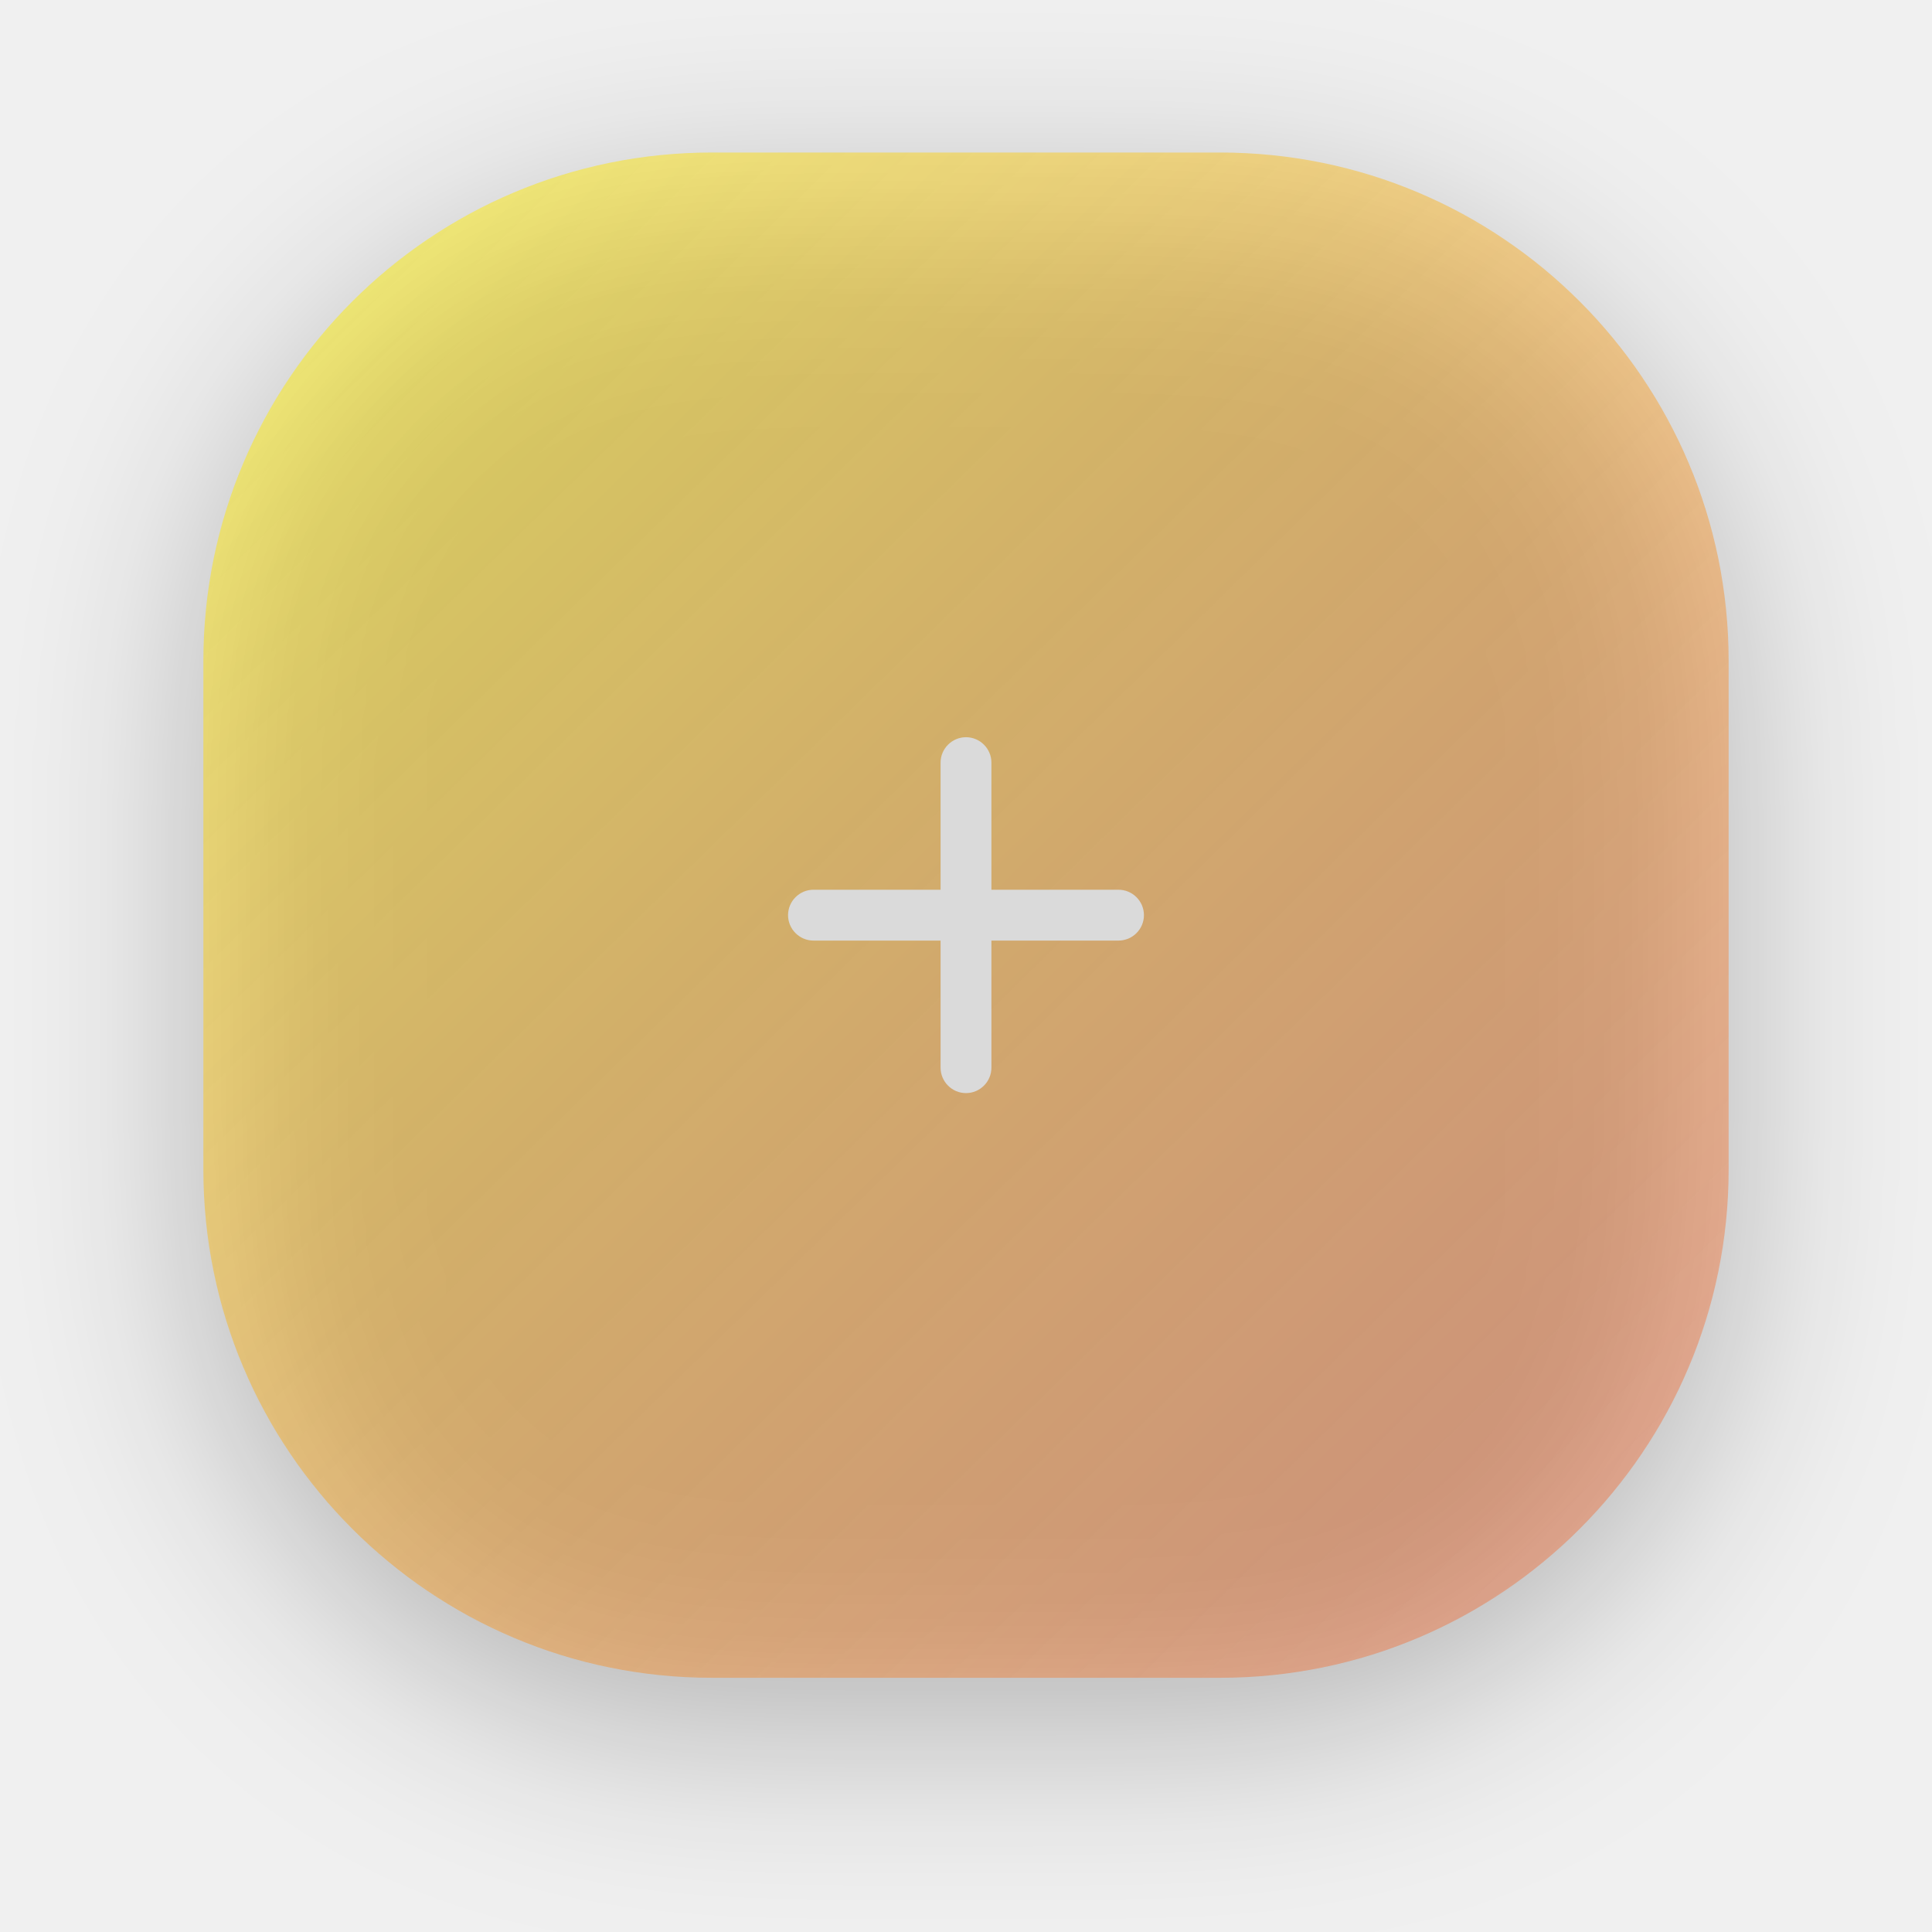
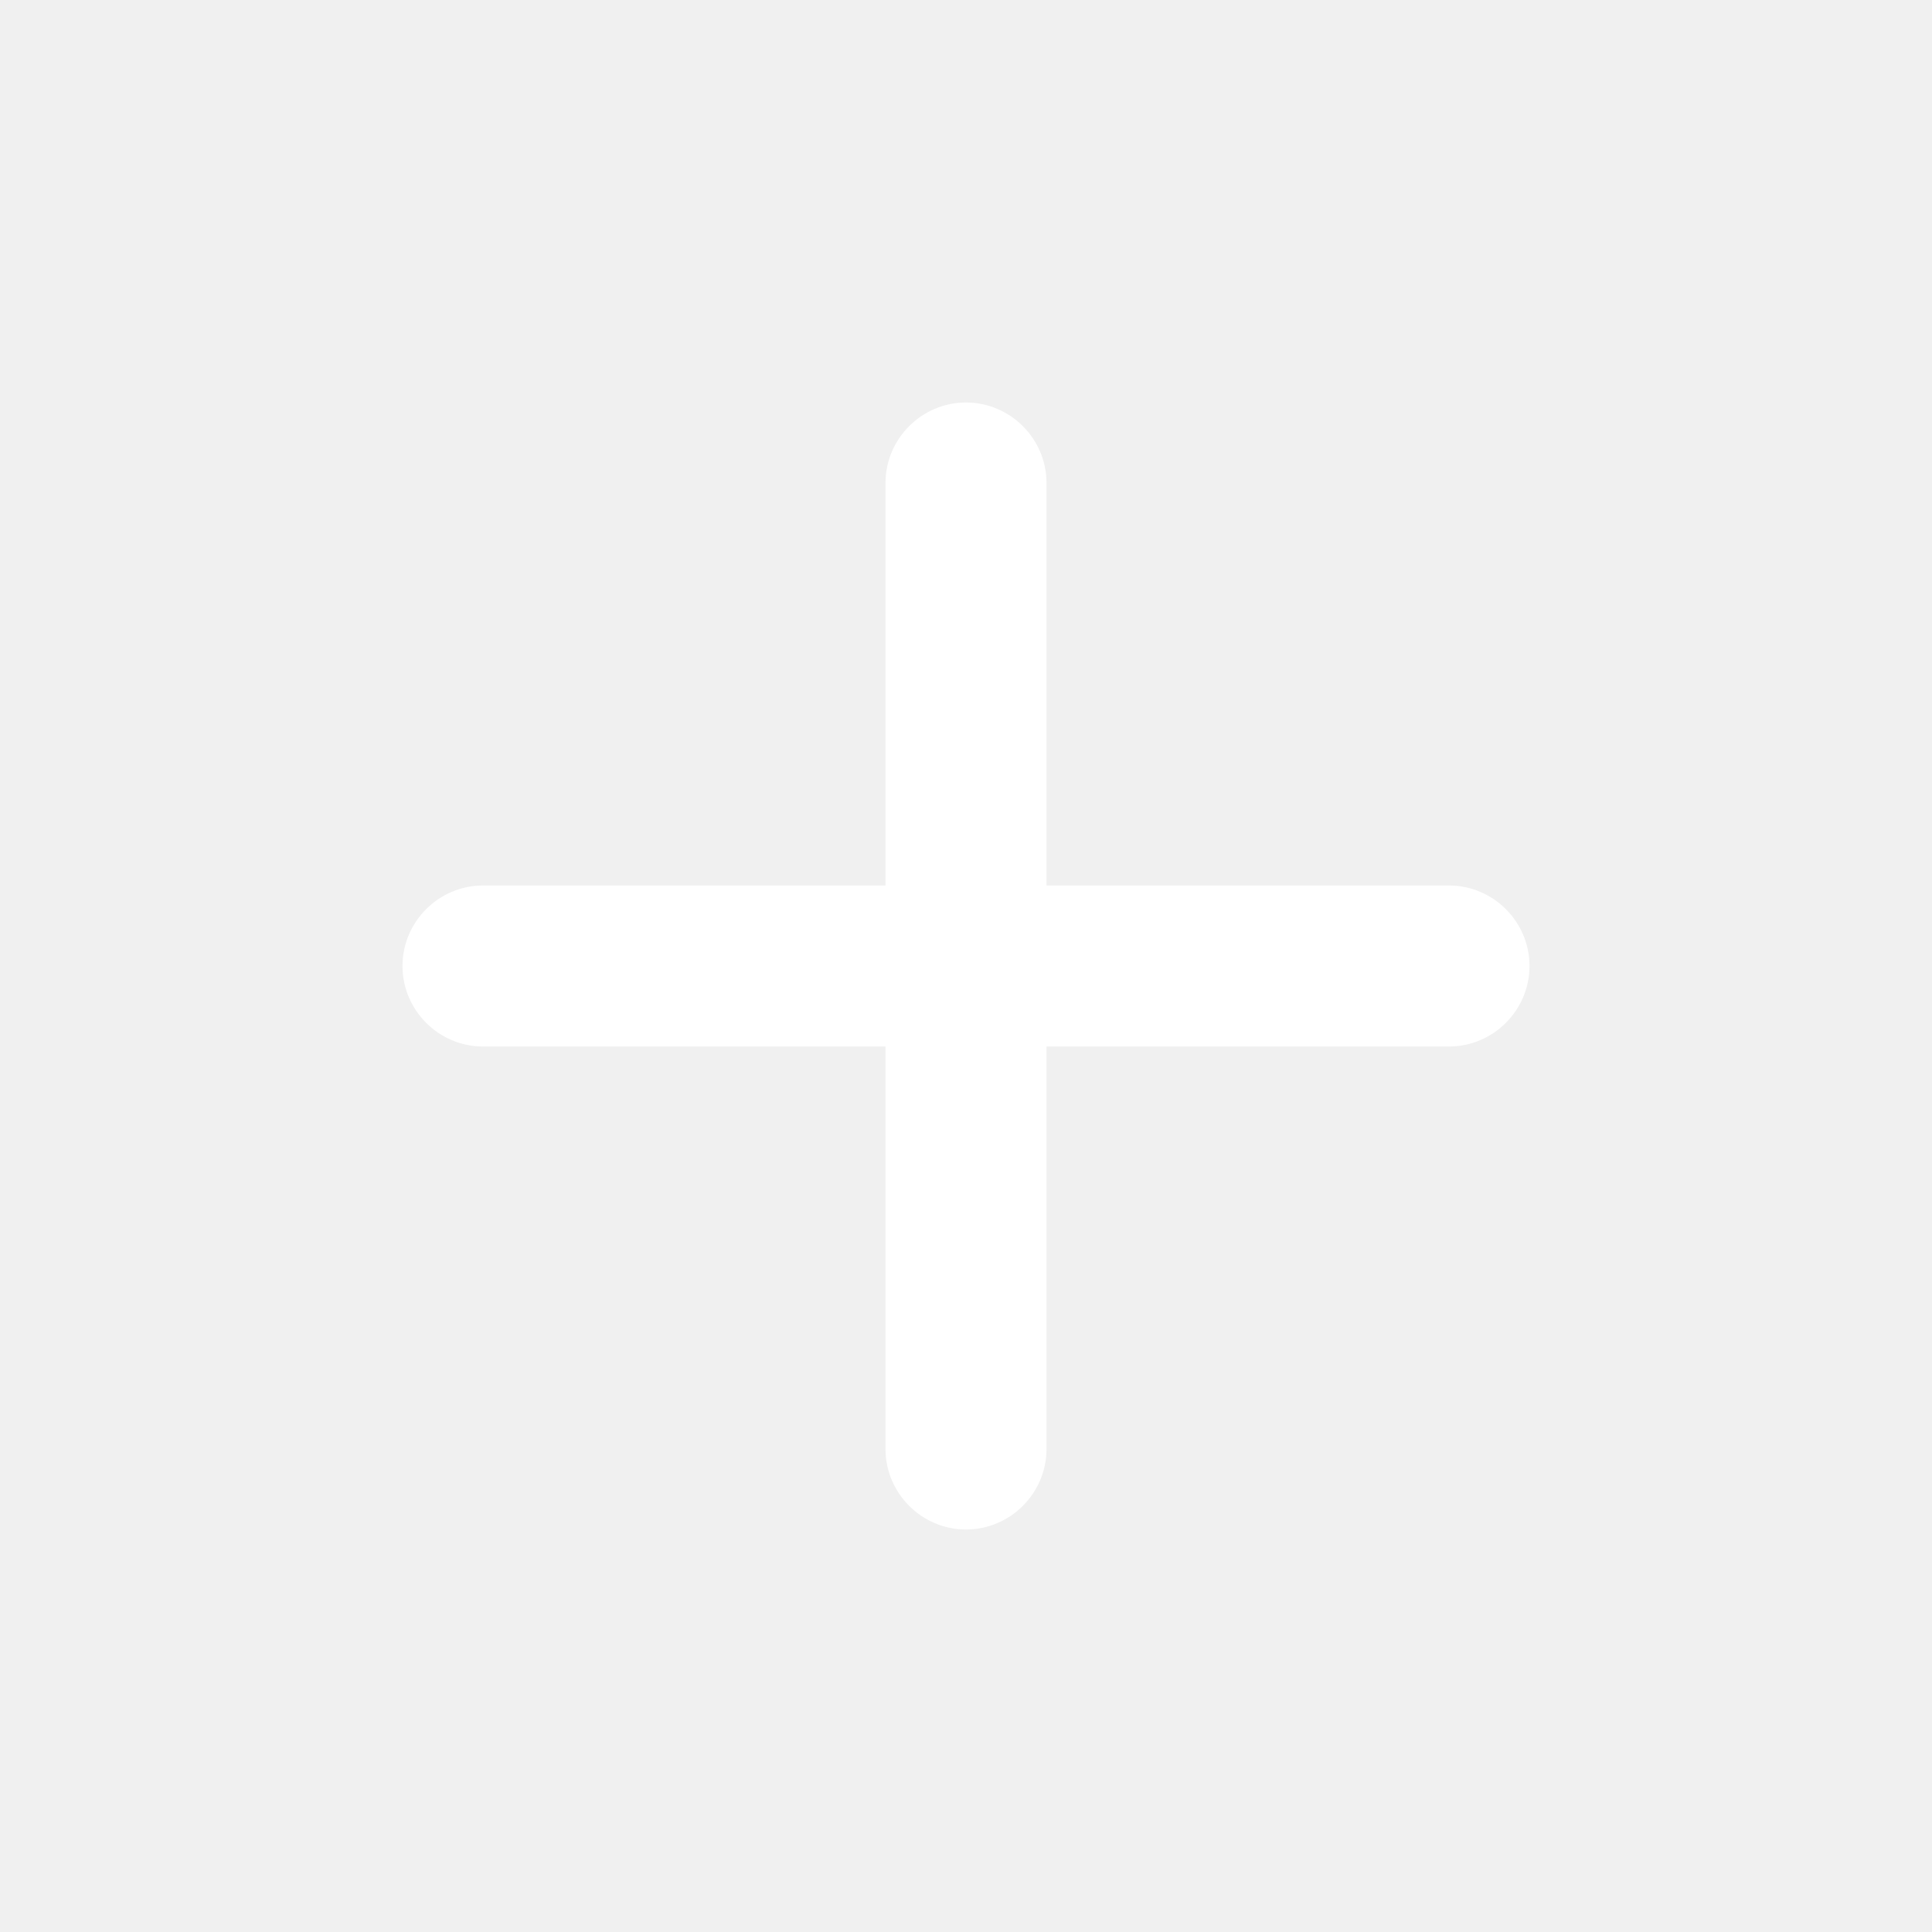
- <svg xmlns="http://www.w3.org/2000/svg" width="76" height="76" viewBox="0 0 76 76" fill="none">
-   <g filter="url(#filter0_d_29_375)">
-     <rect x="8" y="6" width="60" height="60" rx="20" fill="url(#paint0_linear_29_375)" />
-     <path d="M44 37H39V42C39 42.55 38.55 43 38 43C37.45 43 37 42.55 37 42V37H32C31.45 37 31 36.55 31 36C31 35.45 31.45 35 32 35H37V30C37 29.45 37.45 29 38 29C38.55 29 39 29.45 39 30V35H44C44.55 35 45 35.45 45 36C45 36.55 44.55 37 44 37Z" fill="#DADADA" />
-   </g>
-   <defs>
-     <filter id="filter0_d_29_375" x="0" y="0" width="76" height="76" filterUnits="userSpaceOnUse" color-interpolation-filters="sRGB">
-       <feFlood flood-opacity="0" result="BackgroundImageFix" />
-       <feColorMatrix in="SourceAlpha" type="matrix" values="0 0 0 0 0 0 0 0 0 0 0 0 0 0 0 0 0 0 127 0" result="hardAlpha" />
-       <feOffset dy="2" />
-       <feGaussianBlur stdDeviation="4" />
-       <feColorMatrix type="matrix" values="0 0 0 0 0 0 0 0 0 0 0 0 0 0 0 0 0 0 0.25 0" />
-       <feBlend mode="normal" in2="BackgroundImageFix" result="effect1_dropShadow_29_375" />
-       <feBlend mode="normal" in="SourceGraphic" in2="effect1_dropShadow_29_375" result="shape" />
-     </filter>
-     <linearGradient id="paint0_linear_29_375" x1="8" y1="7.522" x2="64.391" y2="65.087" gradientUnits="userSpaceOnUse">
-       <stop stop-color="#FEFE00" stop-opacity="0.49" />
-       <stop offset="1" stop-color="#FF3D00" stop-opacity="0.31" />
-     </linearGradient>
-   </defs>
+ <svg xmlns="http://www.w3.org/2000/svg" width="38" height="38" viewBox="0 0 24 24" fill="none">
+   <path d="M18 13H13V18C13 18.55 12.55 19 12 19C11.45 19 11 18.55 11 18V13H6C5.45 13 5 12.55 5 12C5 11.45 5.45 11 6 11H11V6C11 5.45 11.45 5 12 5C12.55 5 13 5.45 13 6V11H18C18.55 11 19 11.45 19 12C19 12.55 18.55 13 18 13Z" fill="#ffffff" />
</svg>
